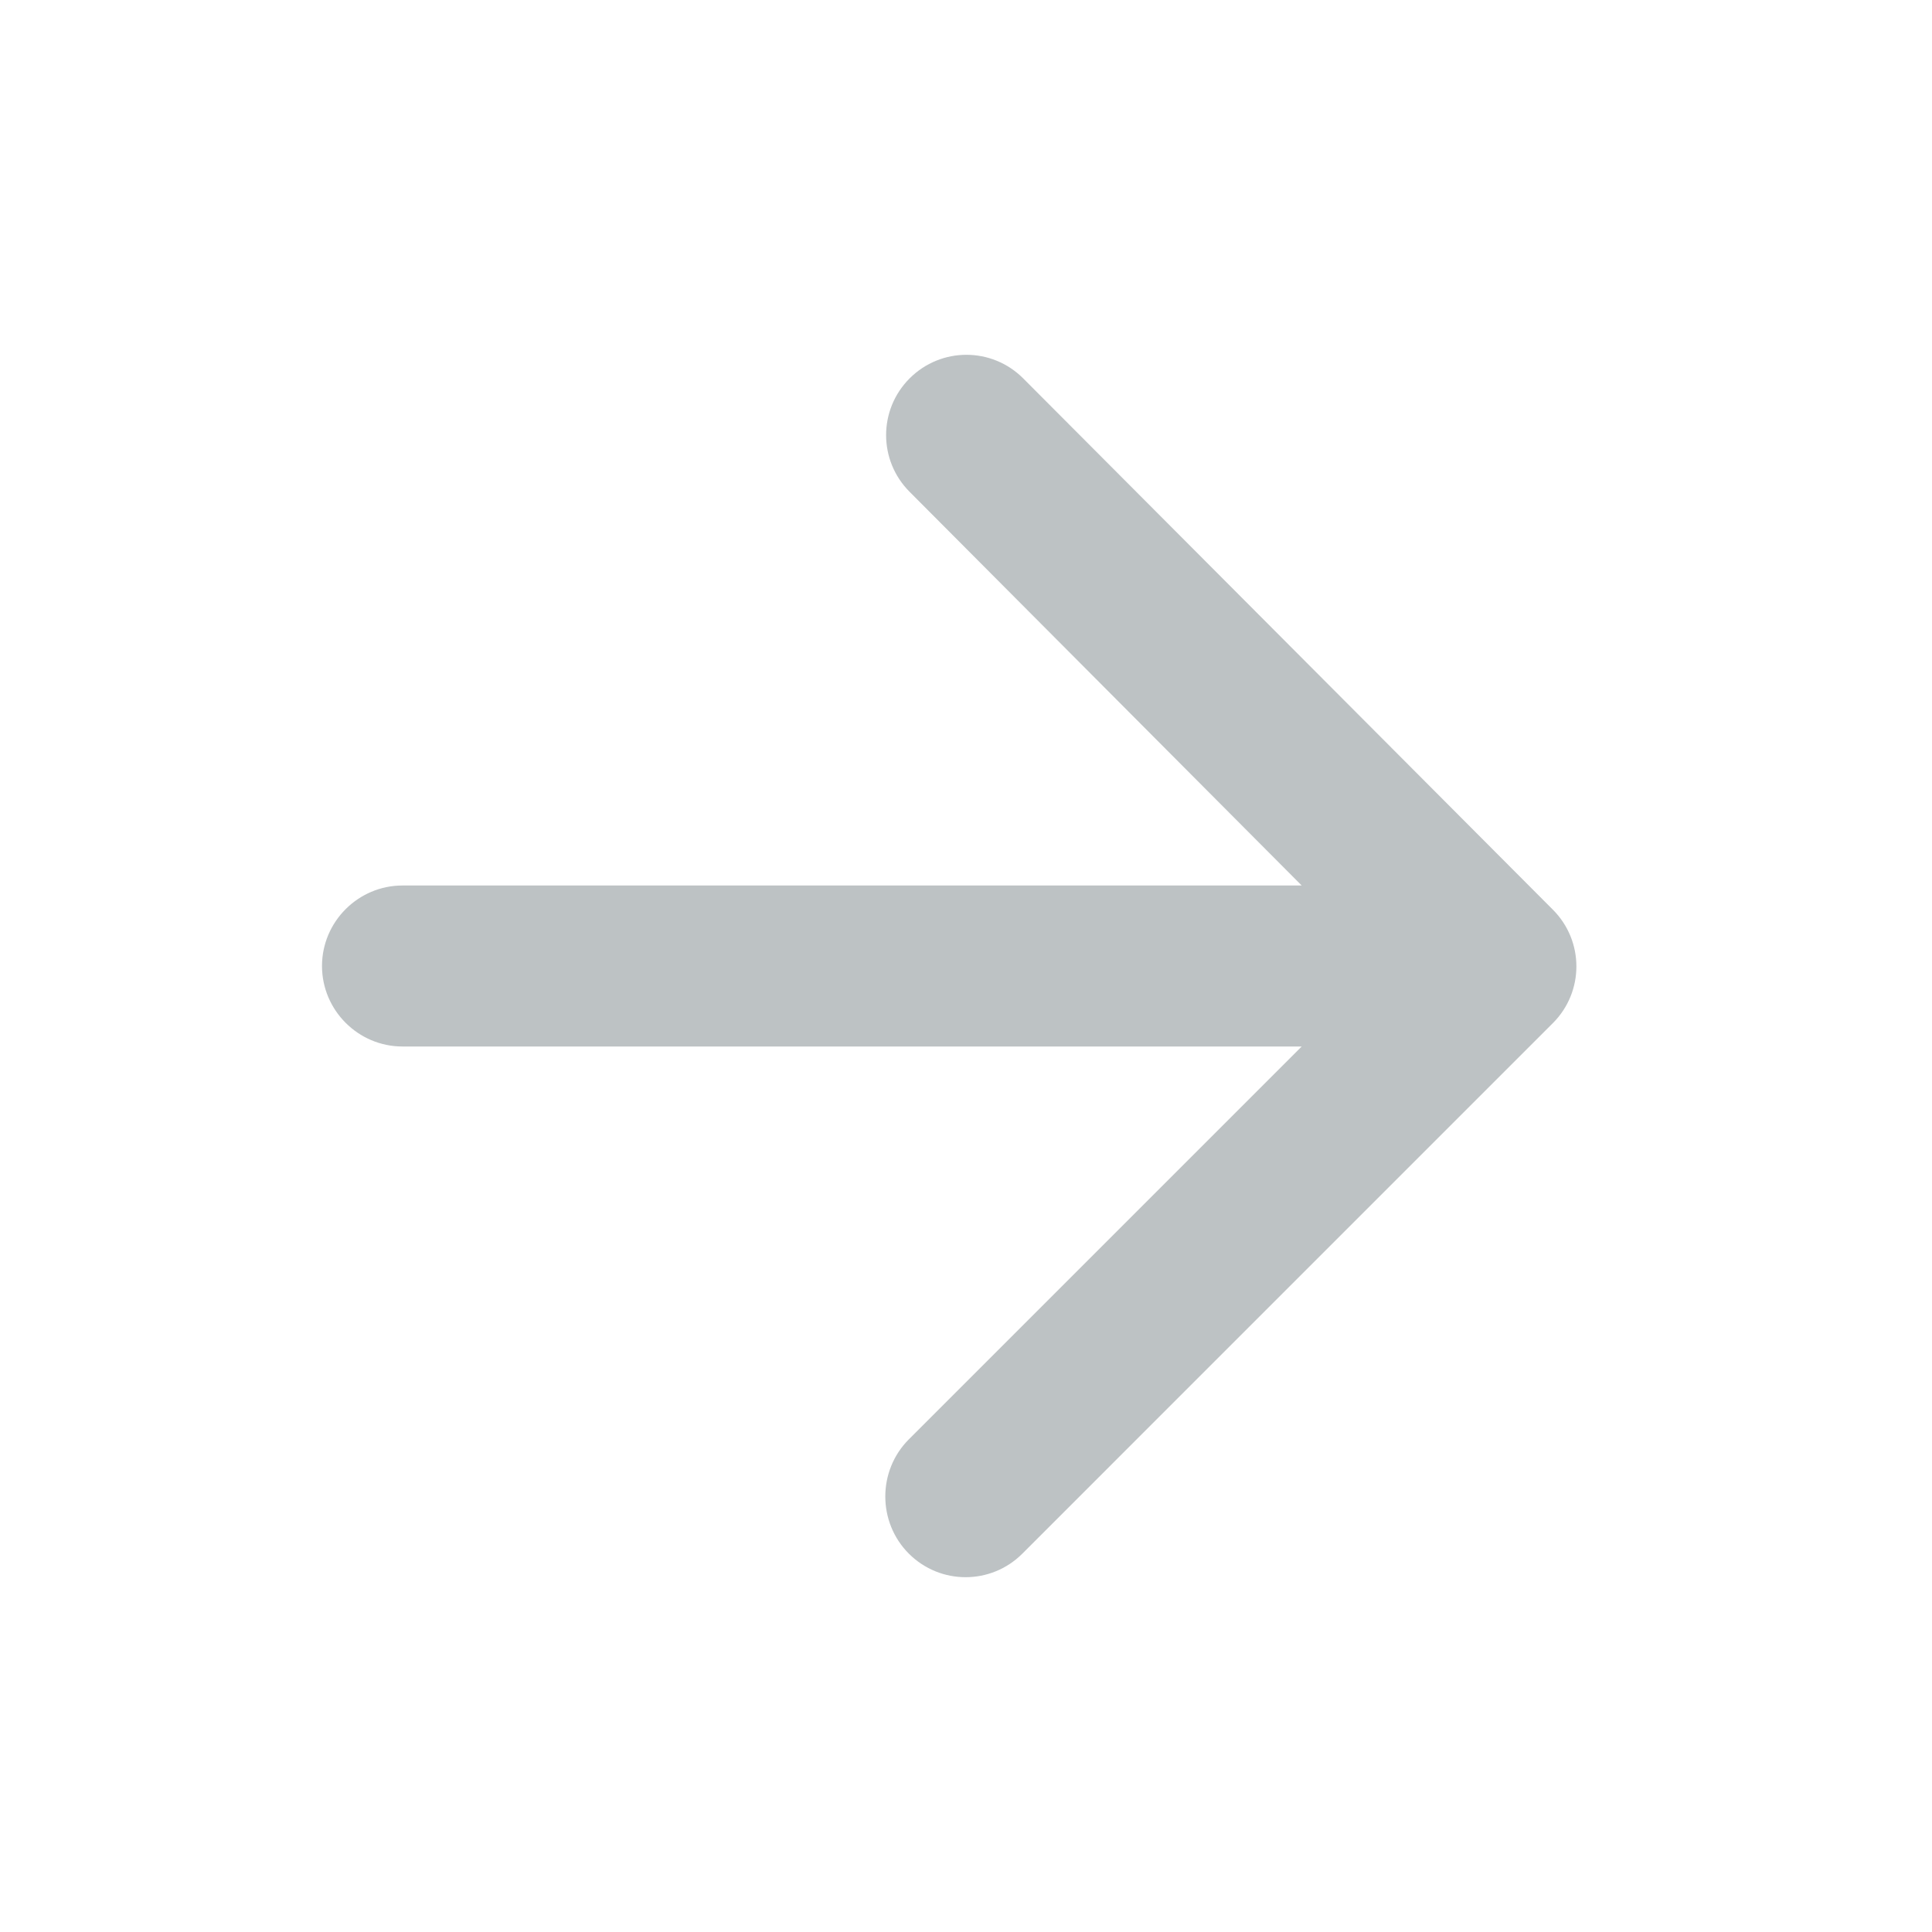
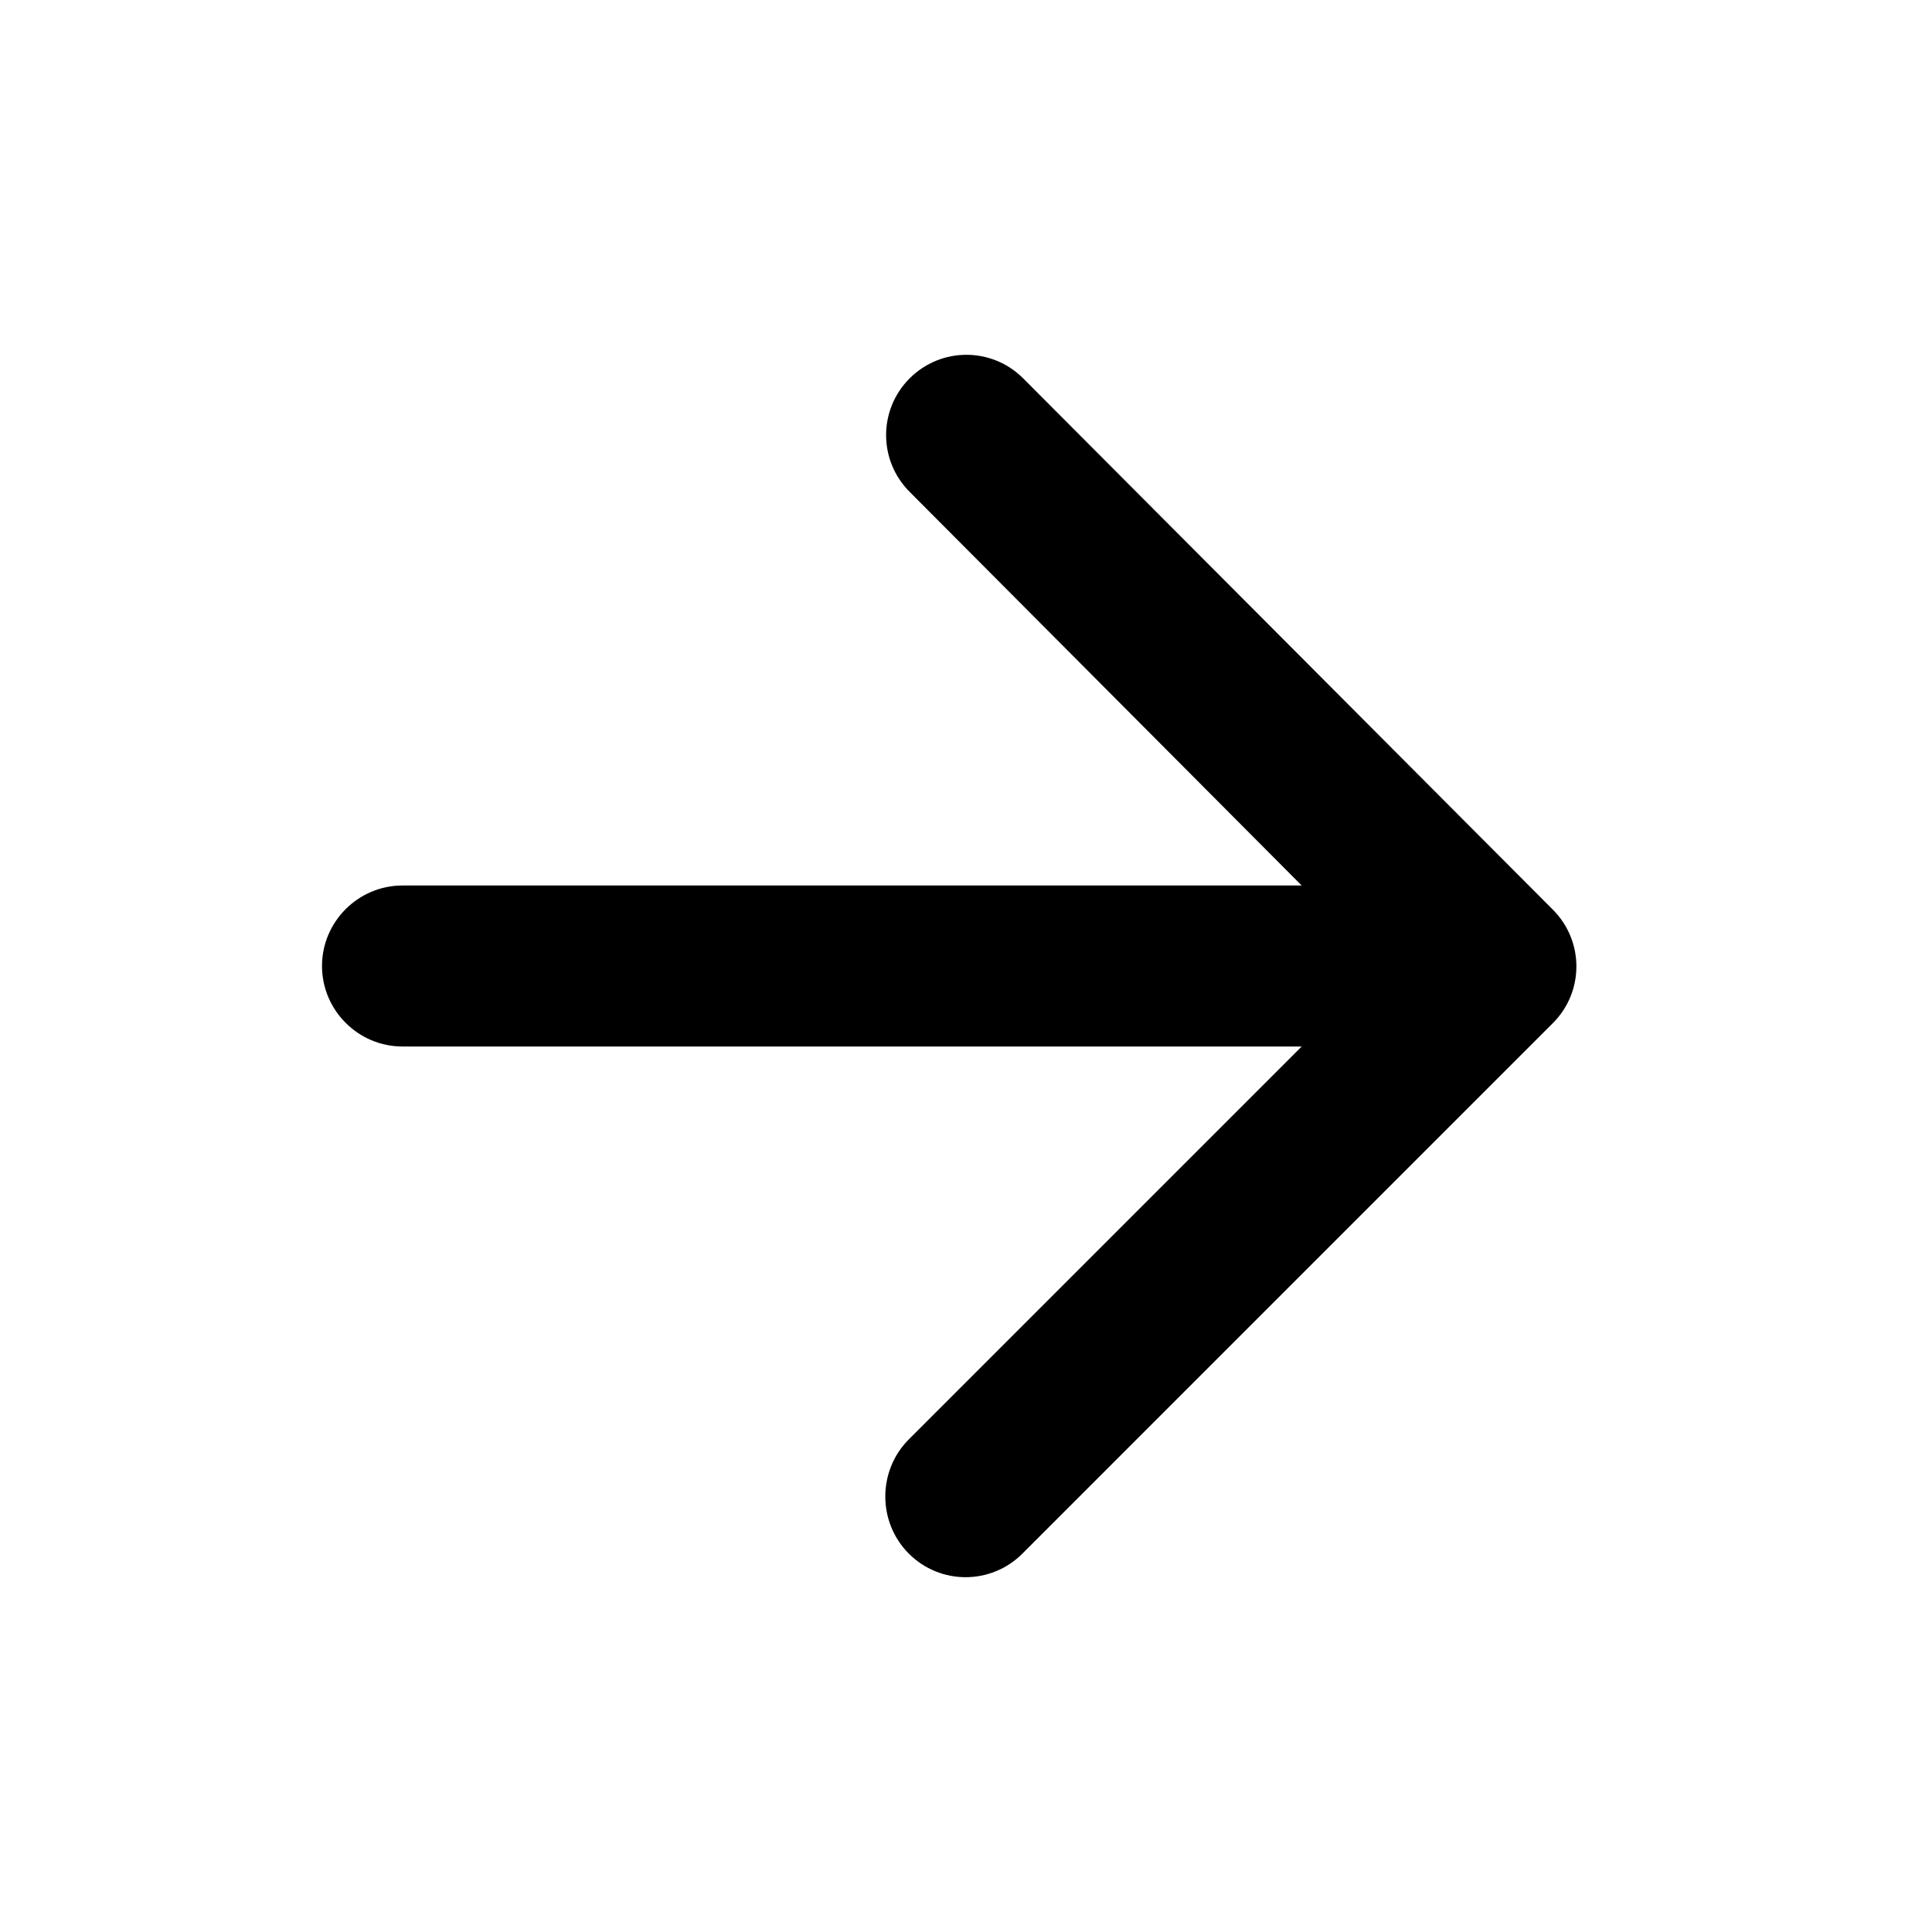
- <svg xmlns="http://www.w3.org/2000/svg" viewBox="0 0 24 24" fill="rgb(189, 194, 196)" width="20px">
+ <svg xmlns="http://www.w3.org/2000/svg" viewBox="0 0 24 24" width="20px">
  <path d="M5 13H16.17L11.29 17.88C10.9 18.27 10.9 18.91 11.29 19.3C11.68 19.69 12.31 19.69 12.7 19.3L19.29 12.71C19.68 12.32 19.68 11.69 19.29 11.3L12.71 4.7C12.32 4.31 11.69 4.31 11.3 4.7C10.91 5.09 10.91 5.72 11.3 6.11L16.17 11H5C4.45 11 4 11.45 4 12C4 12.55 4.45 13 5 13Z" />
</svg>
